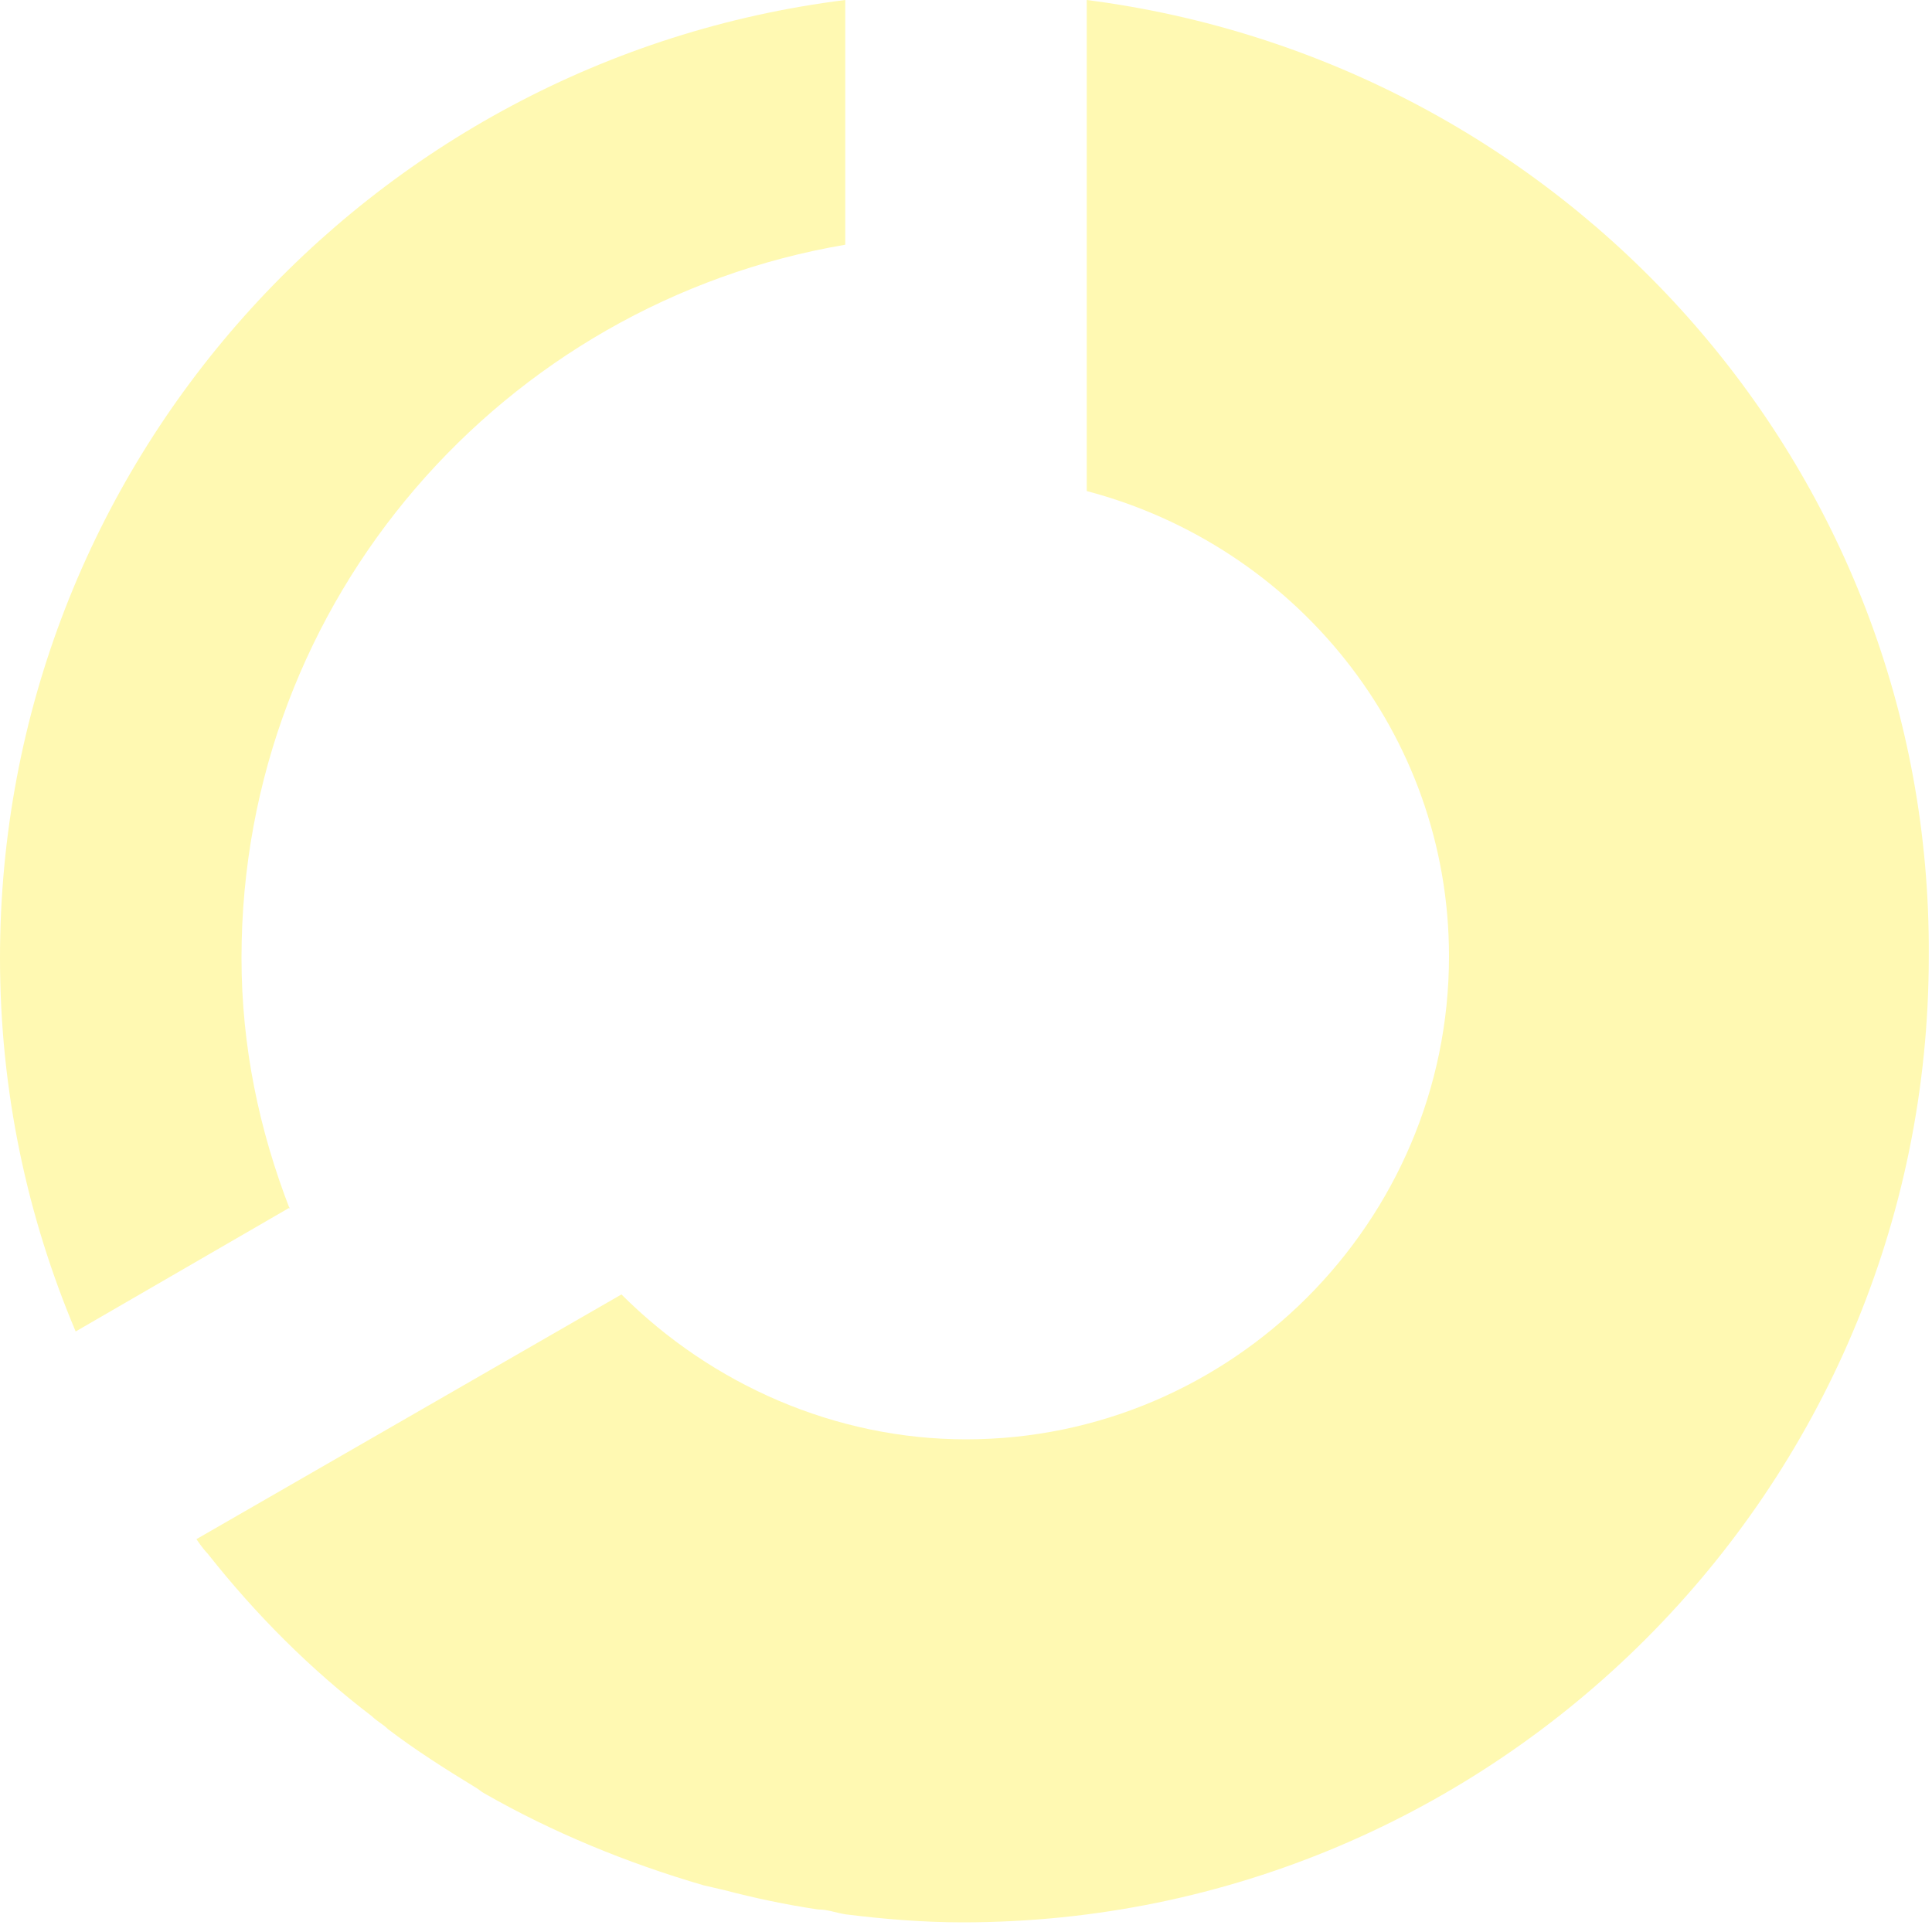
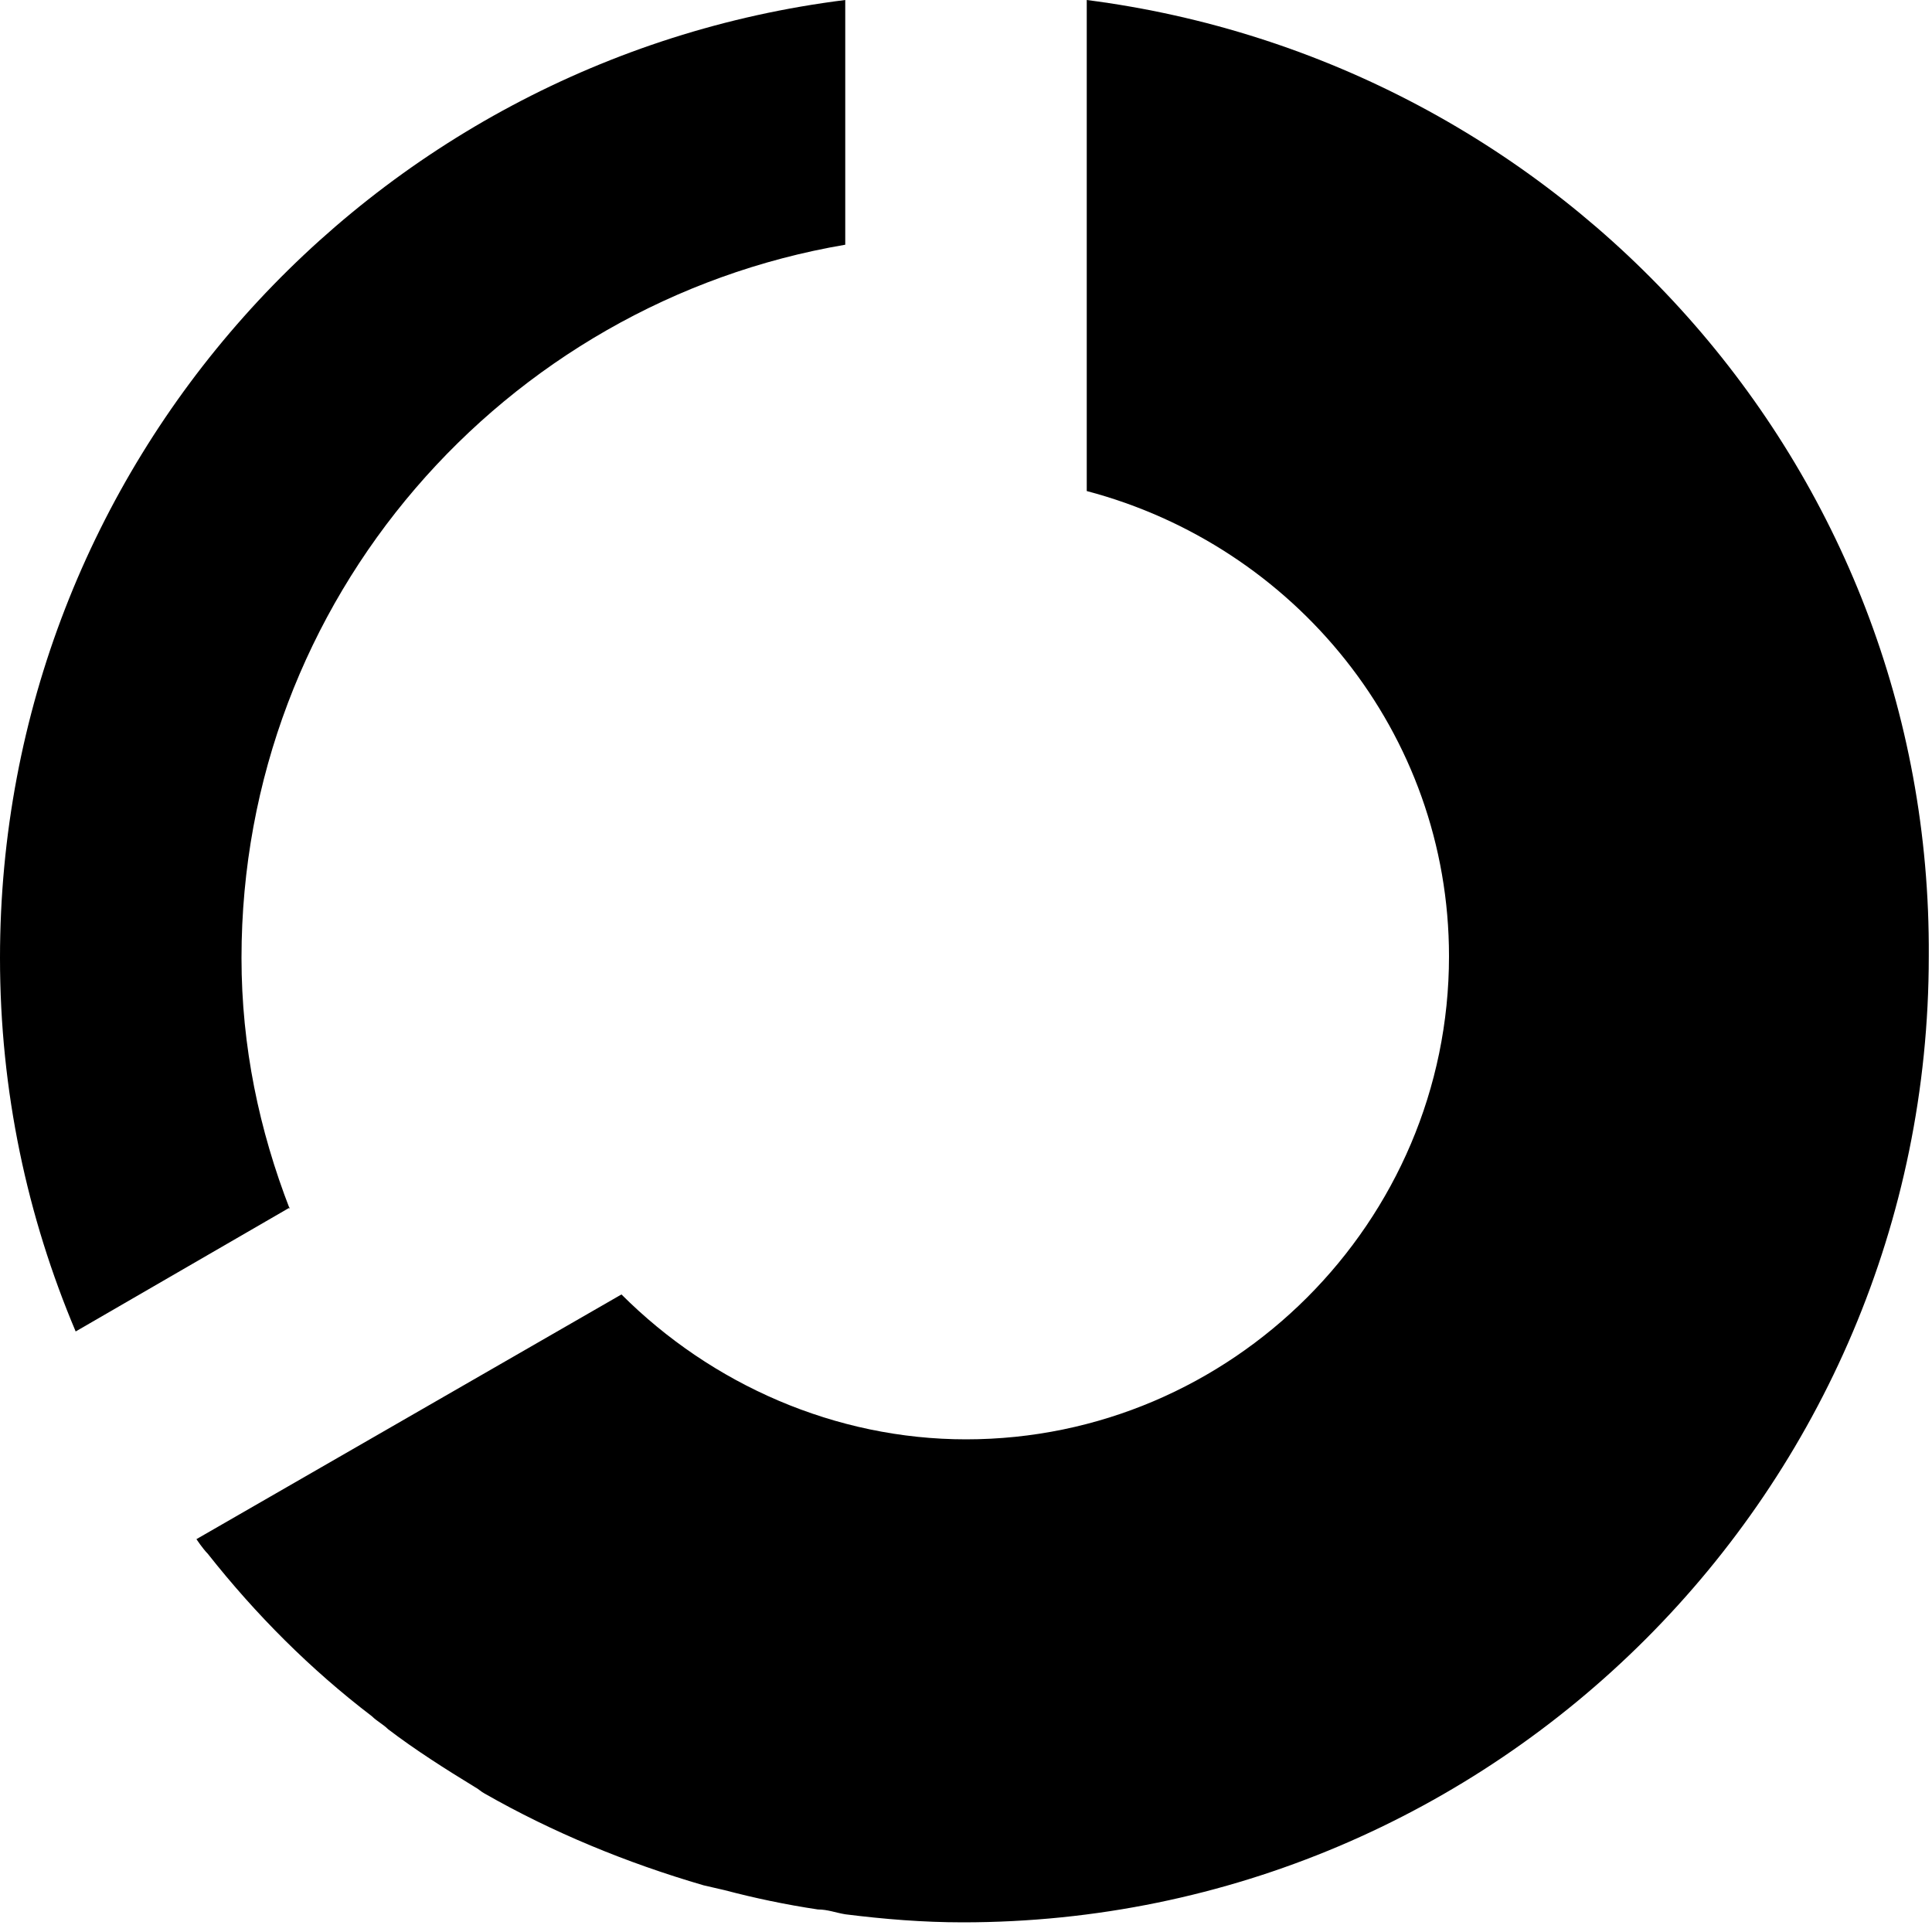
- <svg xmlns="http://www.w3.org/2000/svg" width="100%" height="100%" viewBox="0 0 12 12" fill="#FFF9B2">
+ <svg xmlns="http://www.w3.org/2000/svg" width="100%" height="100%" viewBox="0 0 12 12" fill="currentColor">
  <path d="M1.8 7.51C1.61 7.02 1.5 6.5 1.5 5.95C1.5 3.72 3.13 1.88 5.25 1.52V0C2.29 0.37 0 2.89 0 5.95C0 6.78 0.17 7.56 0.47 8.27L1.8 7.5V7.51Z" />
  <path d="M6.75 0V3.05C8.04 3.39 9 4.55 9 5.94C9 7.59 7.65 8.94 6 8.94C5.19 8.94 4.42 8.6 3.86 8.04L1.22 9.56C1.22 9.56 1.26 9.62 1.29 9.65C1.59 10.03 1.93 10.37 2.31 10.66C2.34 10.69 2.38 10.71 2.41 10.74C2.58 10.87 2.77 10.99 2.95 11.1C2.97 11.11 2.99 11.13 3.01 11.14C3.43 11.38 3.89 11.57 4.37 11.71C4.41 11.72 4.46 11.73 4.5 11.74C4.69 11.79 4.88 11.83 5.08 11.86C5.14 11.86 5.19 11.88 5.25 11.89C5.49 11.92 5.73 11.94 5.98 11.94C9.29 11.94 11.98 9.25 11.98 5.94C12 2.89 9.71 0.38 6.75 0Z" />
</svg>
